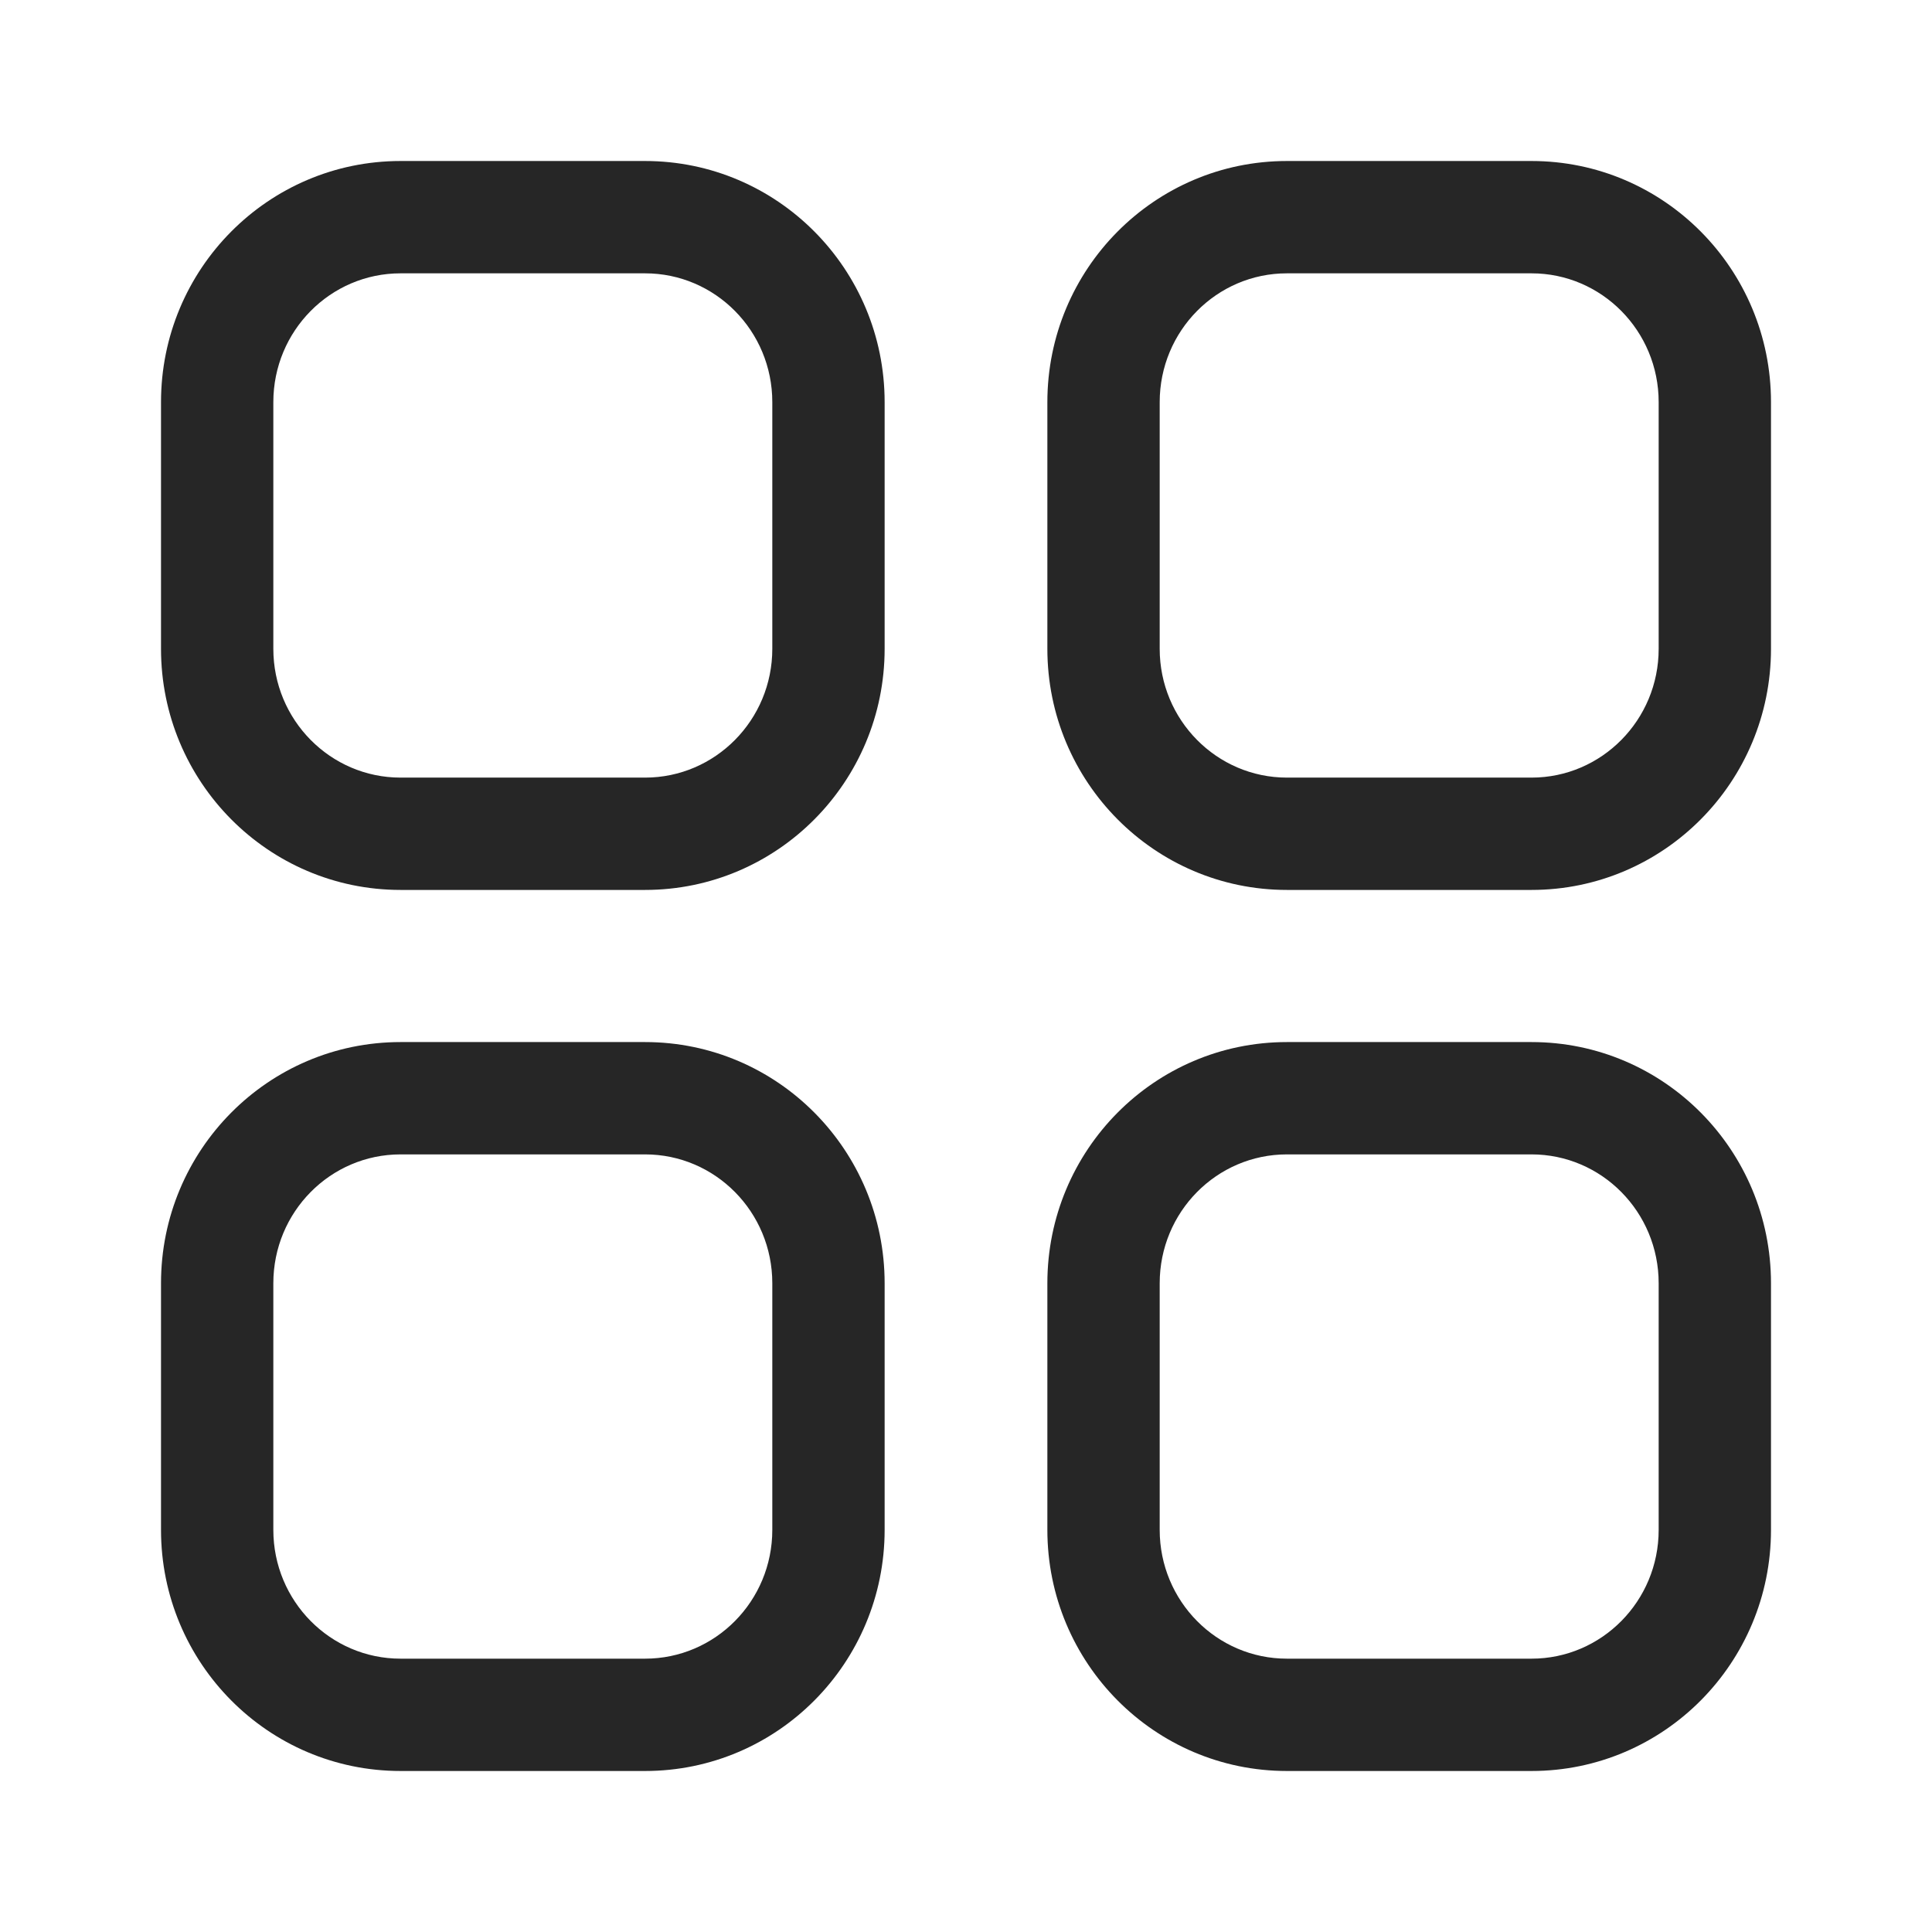
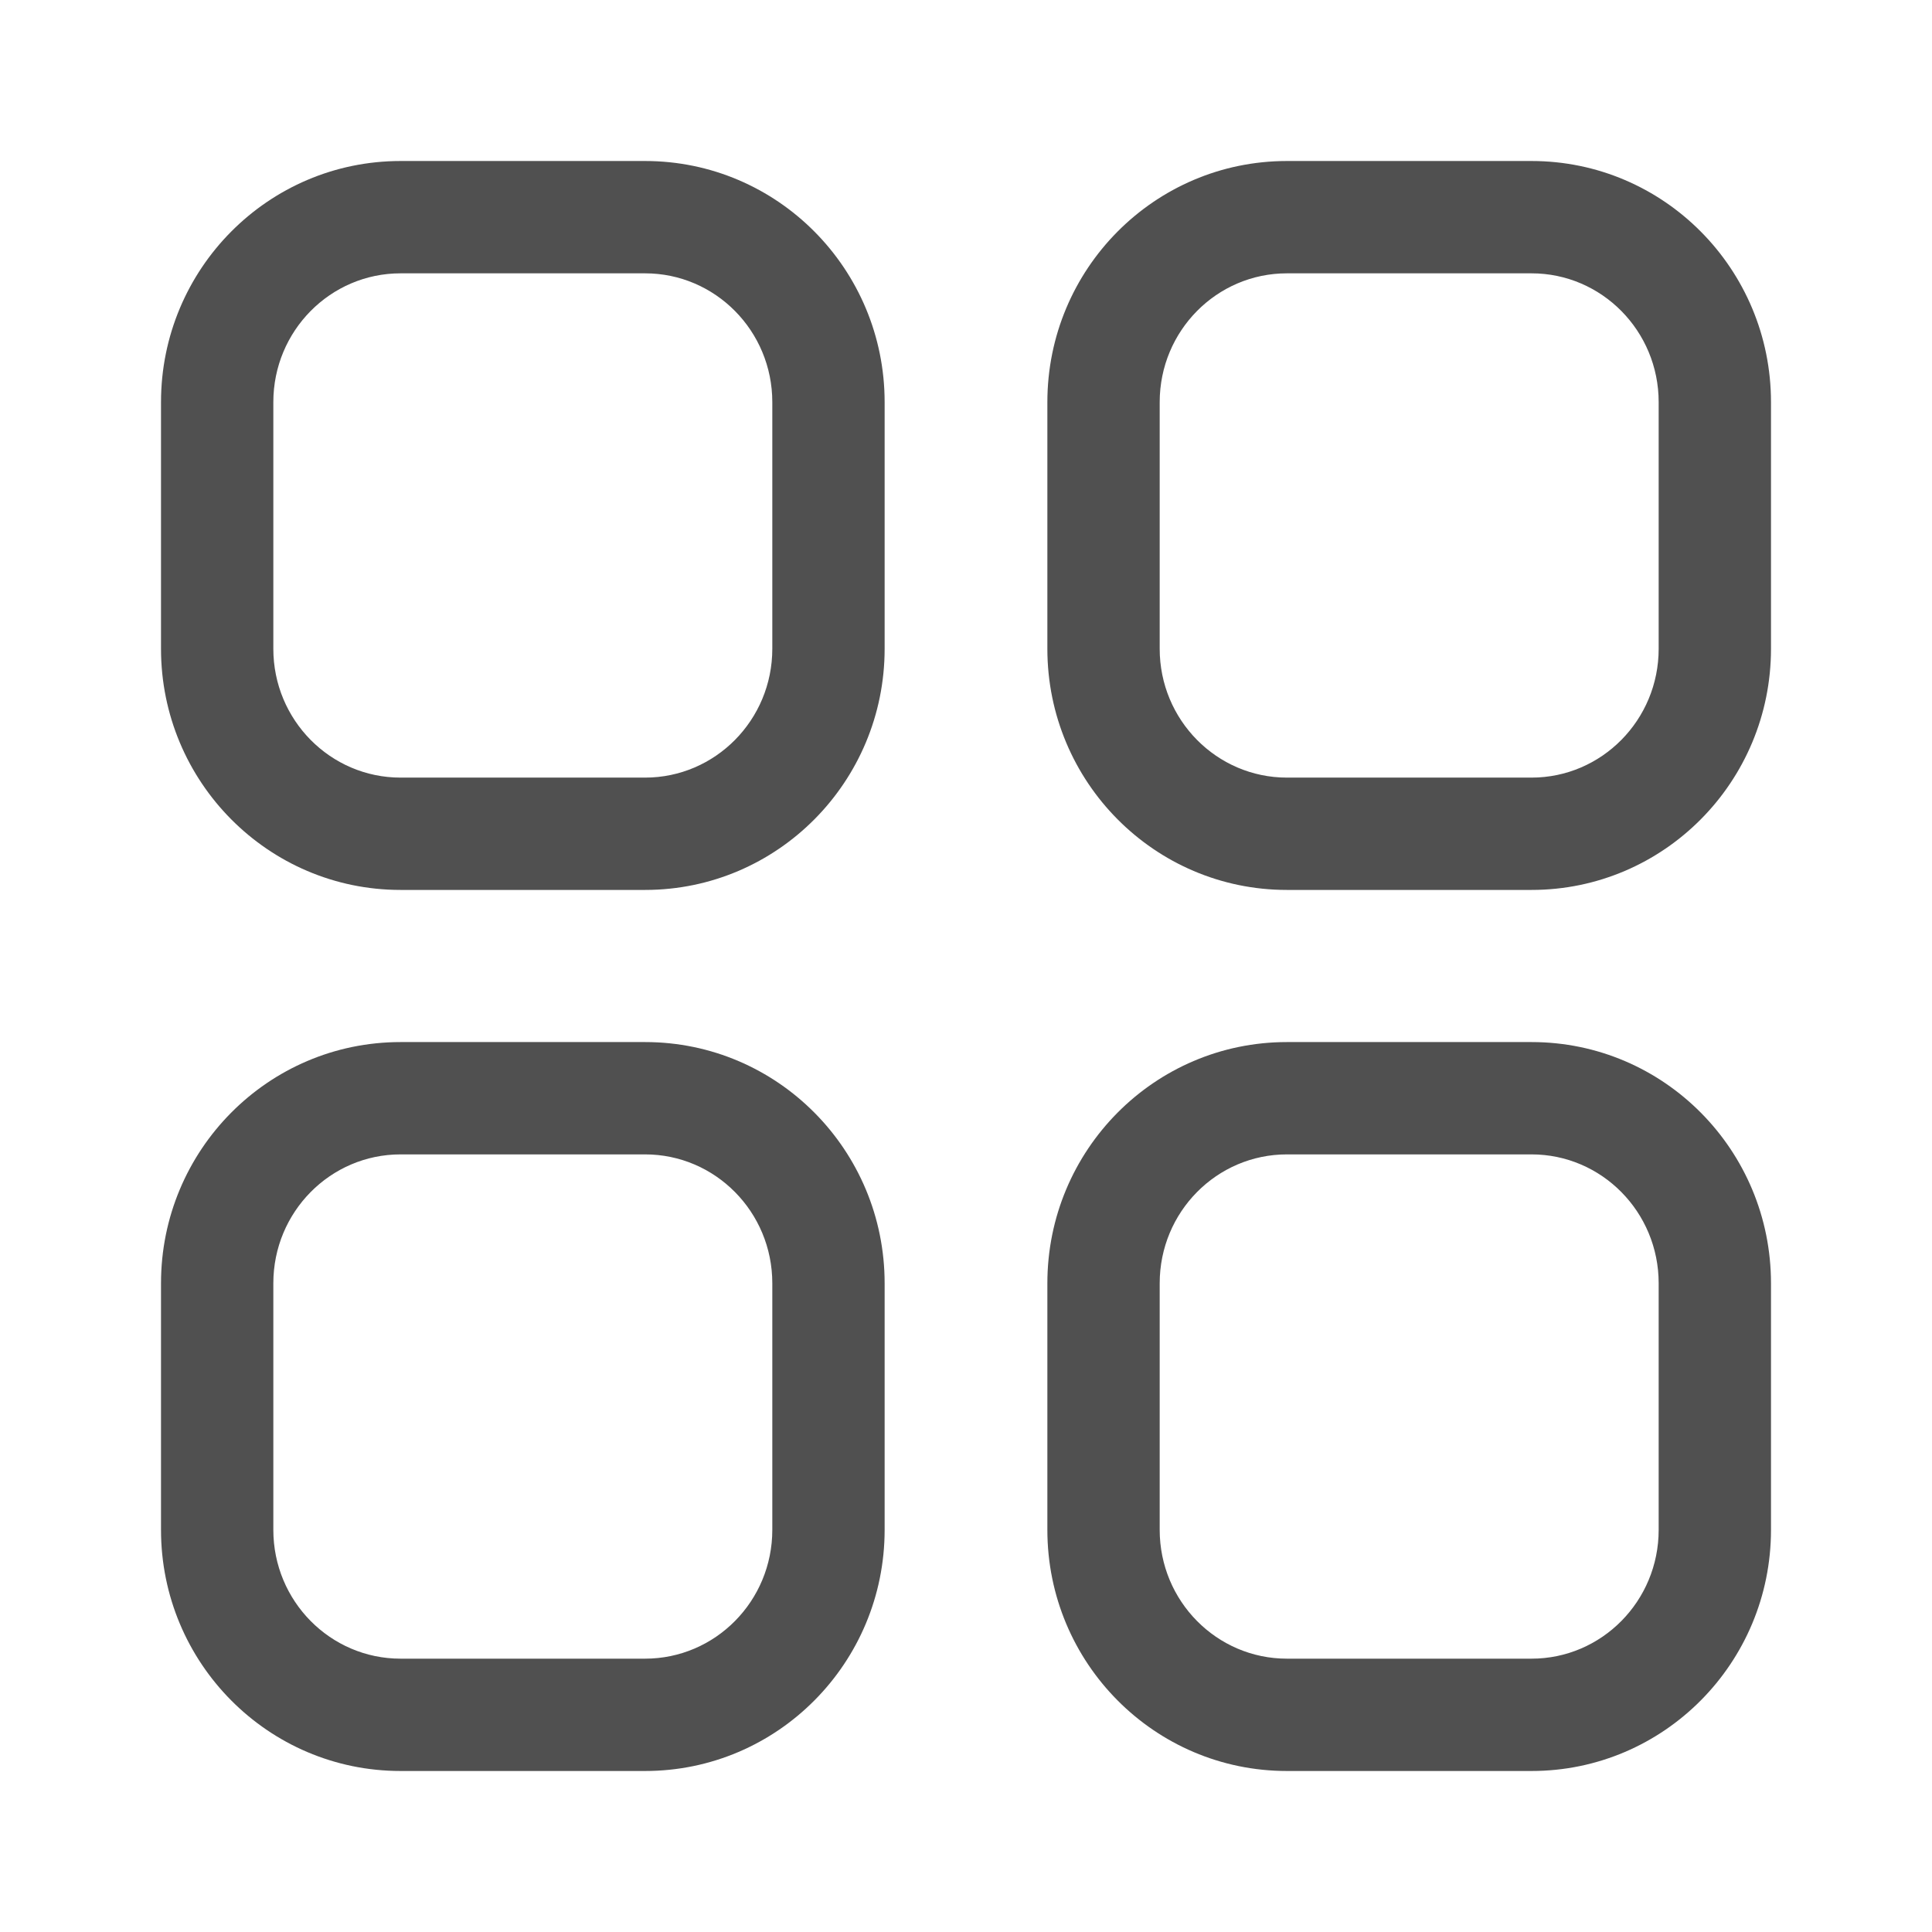
<svg xmlns="http://www.w3.org/2000/svg" width="86" height="86" viewBox="0 0 86 86" fill="none">
-   <g id="Iconly/Light-outline/Category">
-     <g id="Category">
-       <path id="Category_2" fill-rule="evenodd" clip-rule="evenodd" d="M28.715 7.167H17.83C11.936 7.167 7.167 11.977 7.167 17.901V28.88C7.167 34.801 11.937 39.614 17.83 39.614H28.715C34.608 39.614 39.378 34.801 39.378 28.88V17.901C39.378 11.977 34.609 7.167 28.715 7.167ZM17.83 12.167H28.715C31.838 12.167 34.378 14.729 34.378 17.901V28.88C34.378 32.05 31.837 34.614 28.715 34.614H17.83C14.708 34.614 12.167 32.05 12.167 28.88V17.901C12.167 14.729 14.707 12.167 17.83 12.167ZM68.174 7.167H57.285C51.391 7.167 46.622 11.977 46.622 17.901V28.88C46.622 34.801 51.392 39.614 57.285 39.614H68.174C74.064 39.614 78.833 34.801 78.833 28.88V17.901C78.833 11.978 74.065 7.167 68.174 7.167ZM57.285 12.167H68.174C71.294 12.167 73.833 14.729 73.833 17.901V28.88C73.833 32.05 71.292 34.614 68.174 34.614H57.285C54.164 34.614 51.622 32.05 51.622 28.88V17.901C51.622 14.729 54.162 12.167 57.285 12.167ZM17.83 46.386H28.715C34.61 46.386 39.378 51.197 39.378 57.123V68.099C39.378 74.023 34.609 78.833 28.715 78.833H17.83C11.936 78.833 7.167 74.023 7.167 68.099V57.123C7.167 51.197 11.935 46.386 17.83 46.386ZM28.715 51.386H17.83C14.707 51.386 12.167 53.948 12.167 57.123V68.099C12.167 71.271 14.707 73.833 17.83 73.833H28.715C31.838 73.833 34.378 71.271 34.378 68.099V57.123C34.378 53.948 31.838 51.386 28.715 51.386ZM68.174 46.386H57.285C51.39 46.386 46.622 51.197 46.622 57.123V68.099C46.622 74.023 51.391 78.833 57.285 78.833H68.174C74.065 78.833 78.833 74.022 78.833 68.099V57.123C78.833 51.197 74.066 46.386 68.174 46.386ZM57.285 51.386H68.174C71.294 51.386 73.833 53.949 73.833 57.123V68.099C73.833 71.271 71.294 73.833 68.174 73.833H57.285C54.162 73.833 51.622 71.271 51.622 68.099V57.123C51.622 53.948 54.162 51.386 57.285 51.386Z" fill="#262626" />
-     </g>
-   </g>
+   <path fill-rule="evenodd" clip-rule="evenodd" d="M28.715 7.167H17.83C11.936 7.167 7.167 11.977 7.167 17.901V28.88C7.167 34.801 11.937 39.614 17.83 39.614H28.715C34.608 39.614 39.378 34.801 39.378 28.88V17.901C39.378 11.977 34.609 7.167 28.715 7.167ZM17.83 12.167H28.715C31.838 12.167 34.378 14.729 34.378 17.901V28.88C34.378 32.05 31.837 34.614 28.715 34.614H17.83C14.708 34.614 12.167 32.05 12.167 28.88V17.901C12.167 14.729 14.707 12.167 17.83 12.167ZM68.174 7.167H57.285C51.391 7.167 46.622 11.977 46.622 17.901V28.88C46.622 34.801 51.392 39.614 57.285 39.614H68.174C74.064 39.614 78.833 34.801 78.833 28.88V17.901C78.833 11.978 74.065 7.167 68.174 7.167ZM57.285 12.167H68.174C71.294 12.167 73.833 14.729 73.833 17.901V28.88C73.833 32.05 71.292 34.614 68.174 34.614H57.285C54.164 34.614 51.622 32.05 51.622 28.88V17.901C51.622 14.729 54.162 12.167 57.285 12.167ZM17.83 46.386H28.715C34.61 46.386 39.378 51.197 39.378 57.123V68.099C39.378 74.023 34.609 78.833 28.715 78.833H17.83C11.936 78.833 7.167 74.023 7.167 68.099V57.123C7.167 51.197 11.935 46.386 17.83 46.386ZM28.715 51.386H17.83C14.707 51.386 12.167 53.948 12.167 57.123V68.099C12.167 71.271 14.707 73.833 17.83 73.833H28.715C31.838 73.833 34.378 71.271 34.378 68.099V57.123C34.378 53.948 31.838 51.386 28.715 51.386ZM68.174 46.386H57.285C51.39 46.386 46.622 51.197 46.622 57.123V68.099C46.622 74.023 51.391 78.833 57.285 78.833H68.174C74.065 78.833 78.833 74.022 78.833 68.099V57.123C78.833 51.197 74.066 46.386 68.174 46.386ZM57.285 51.386H68.174C71.294 51.386 73.833 53.949 73.833 57.123V68.099C73.833 71.271 71.294 73.833 68.174 73.833H57.285C54.162 73.833 51.622 71.271 51.622 68.099V57.123C51.622 53.948 54.162 51.386 57.285 51.386Z" fill="#505050" />
</svg>
